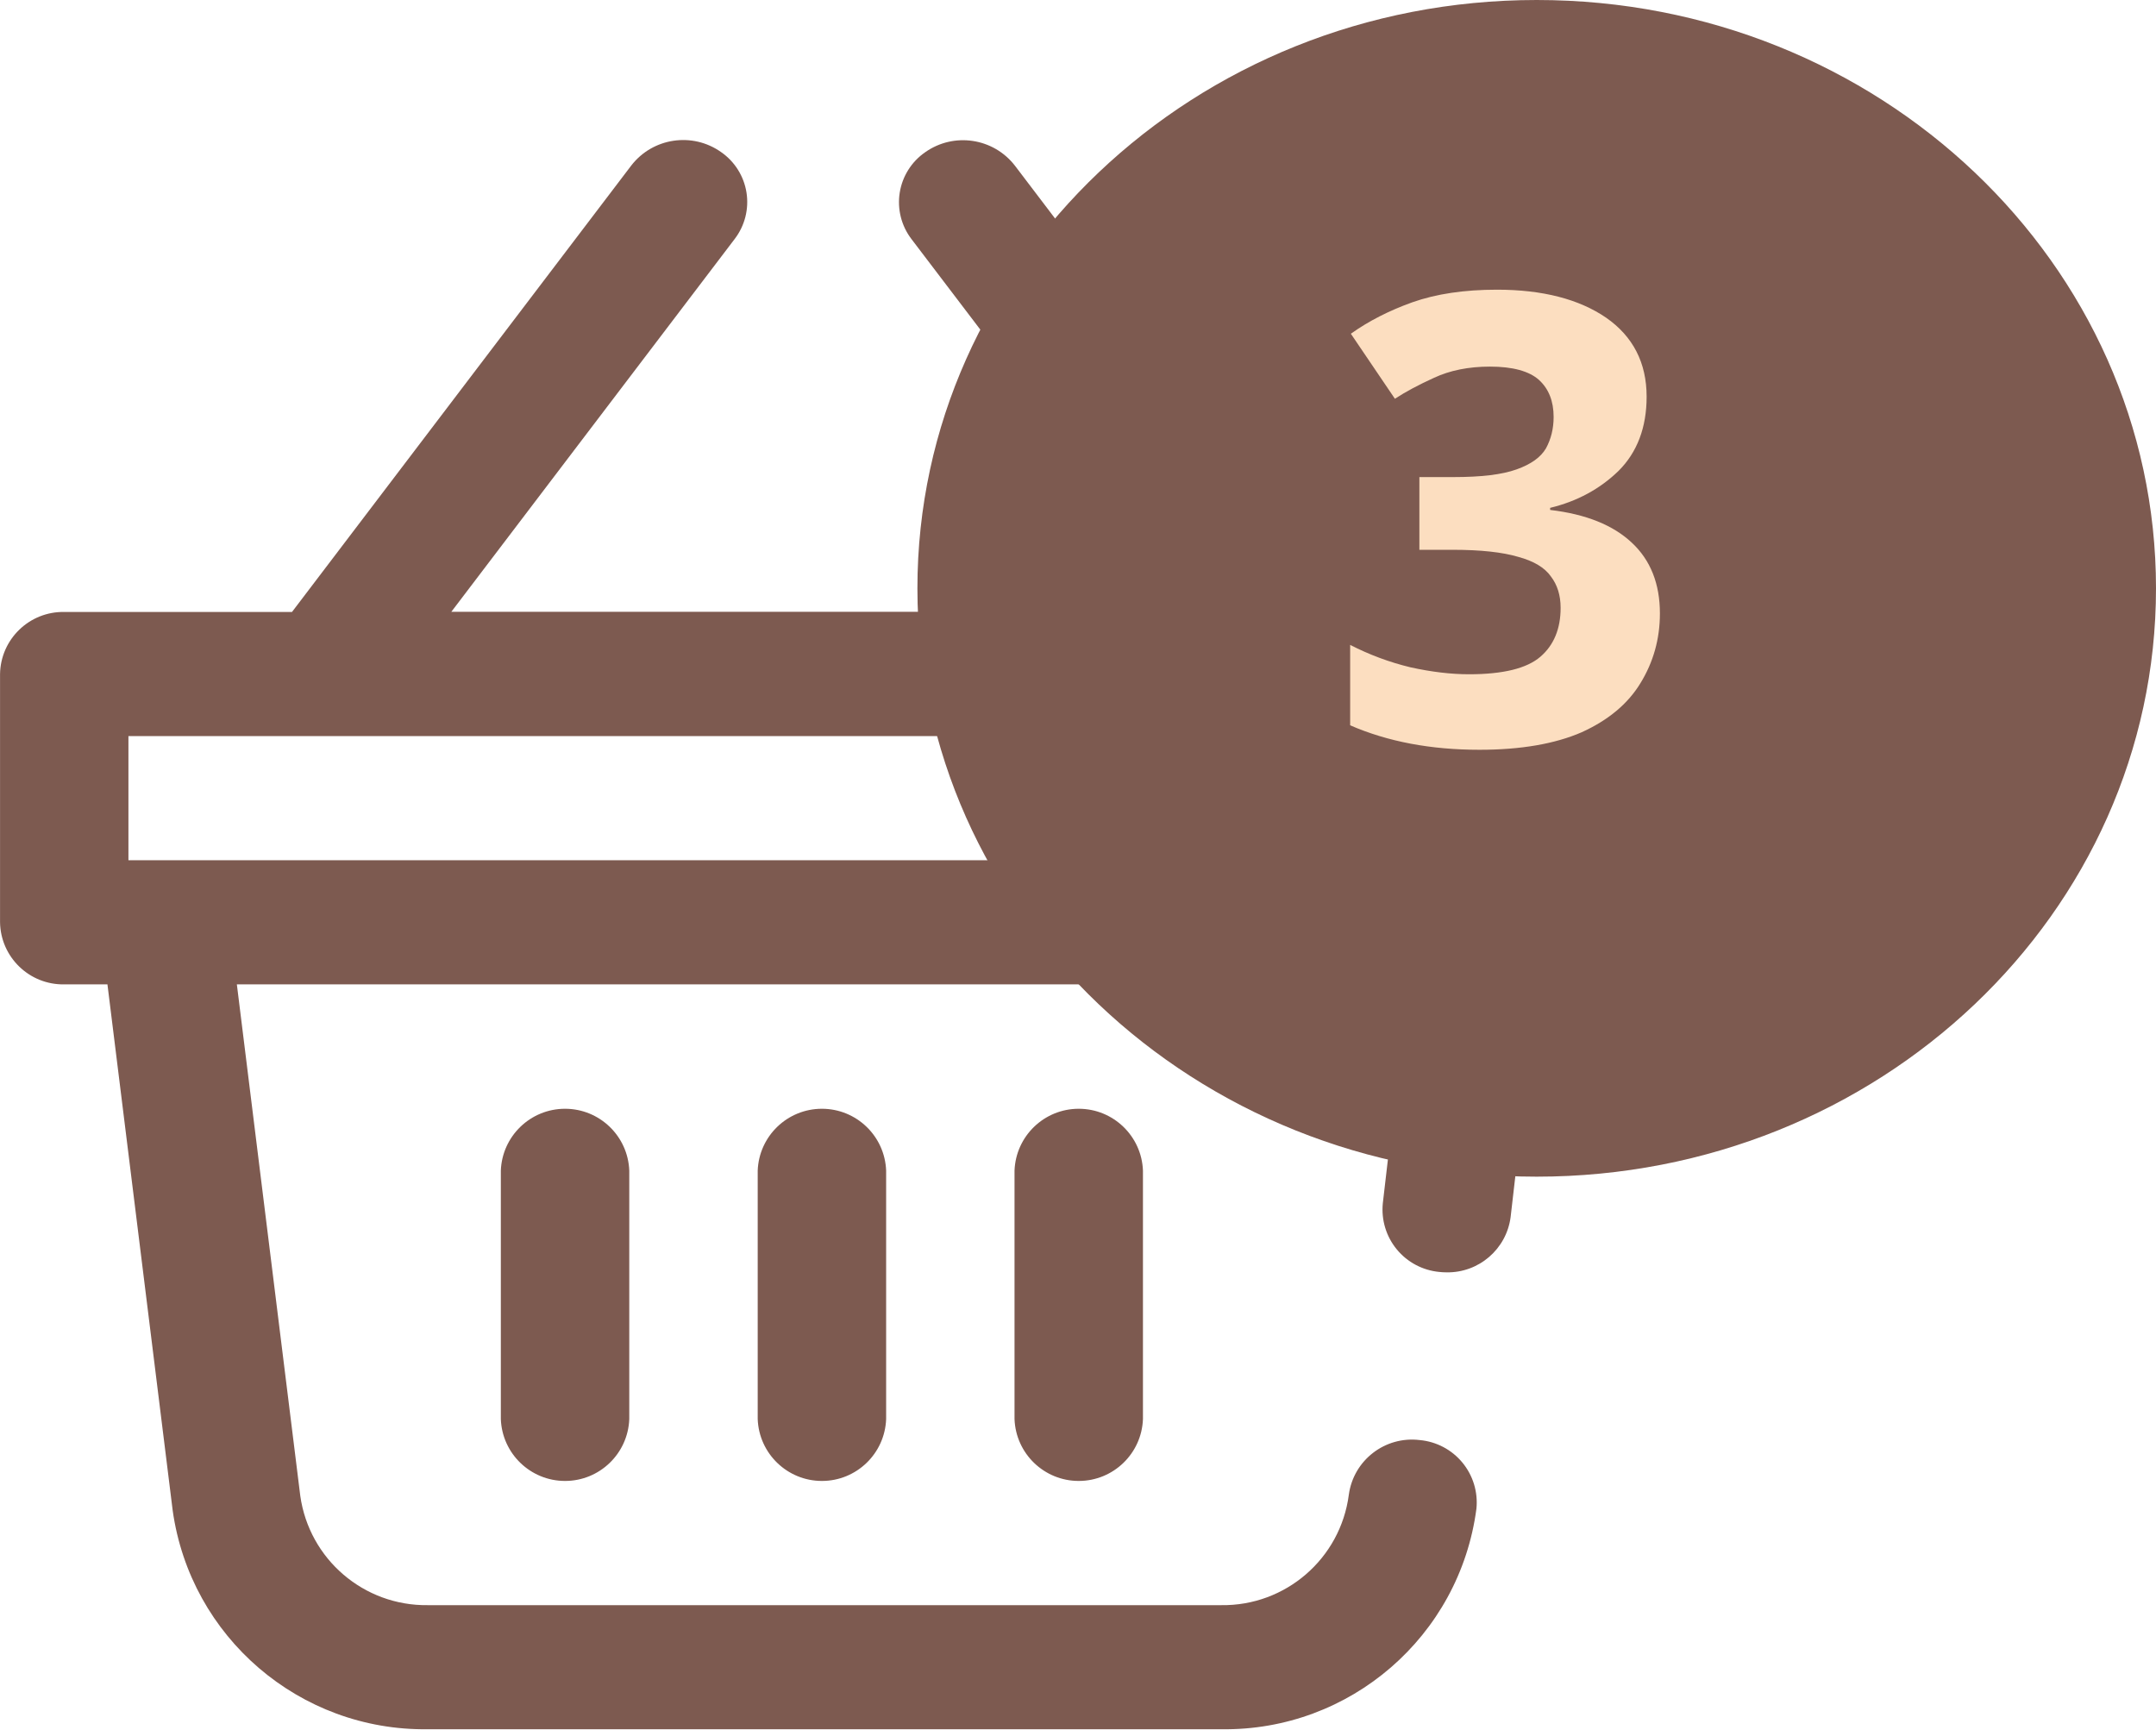
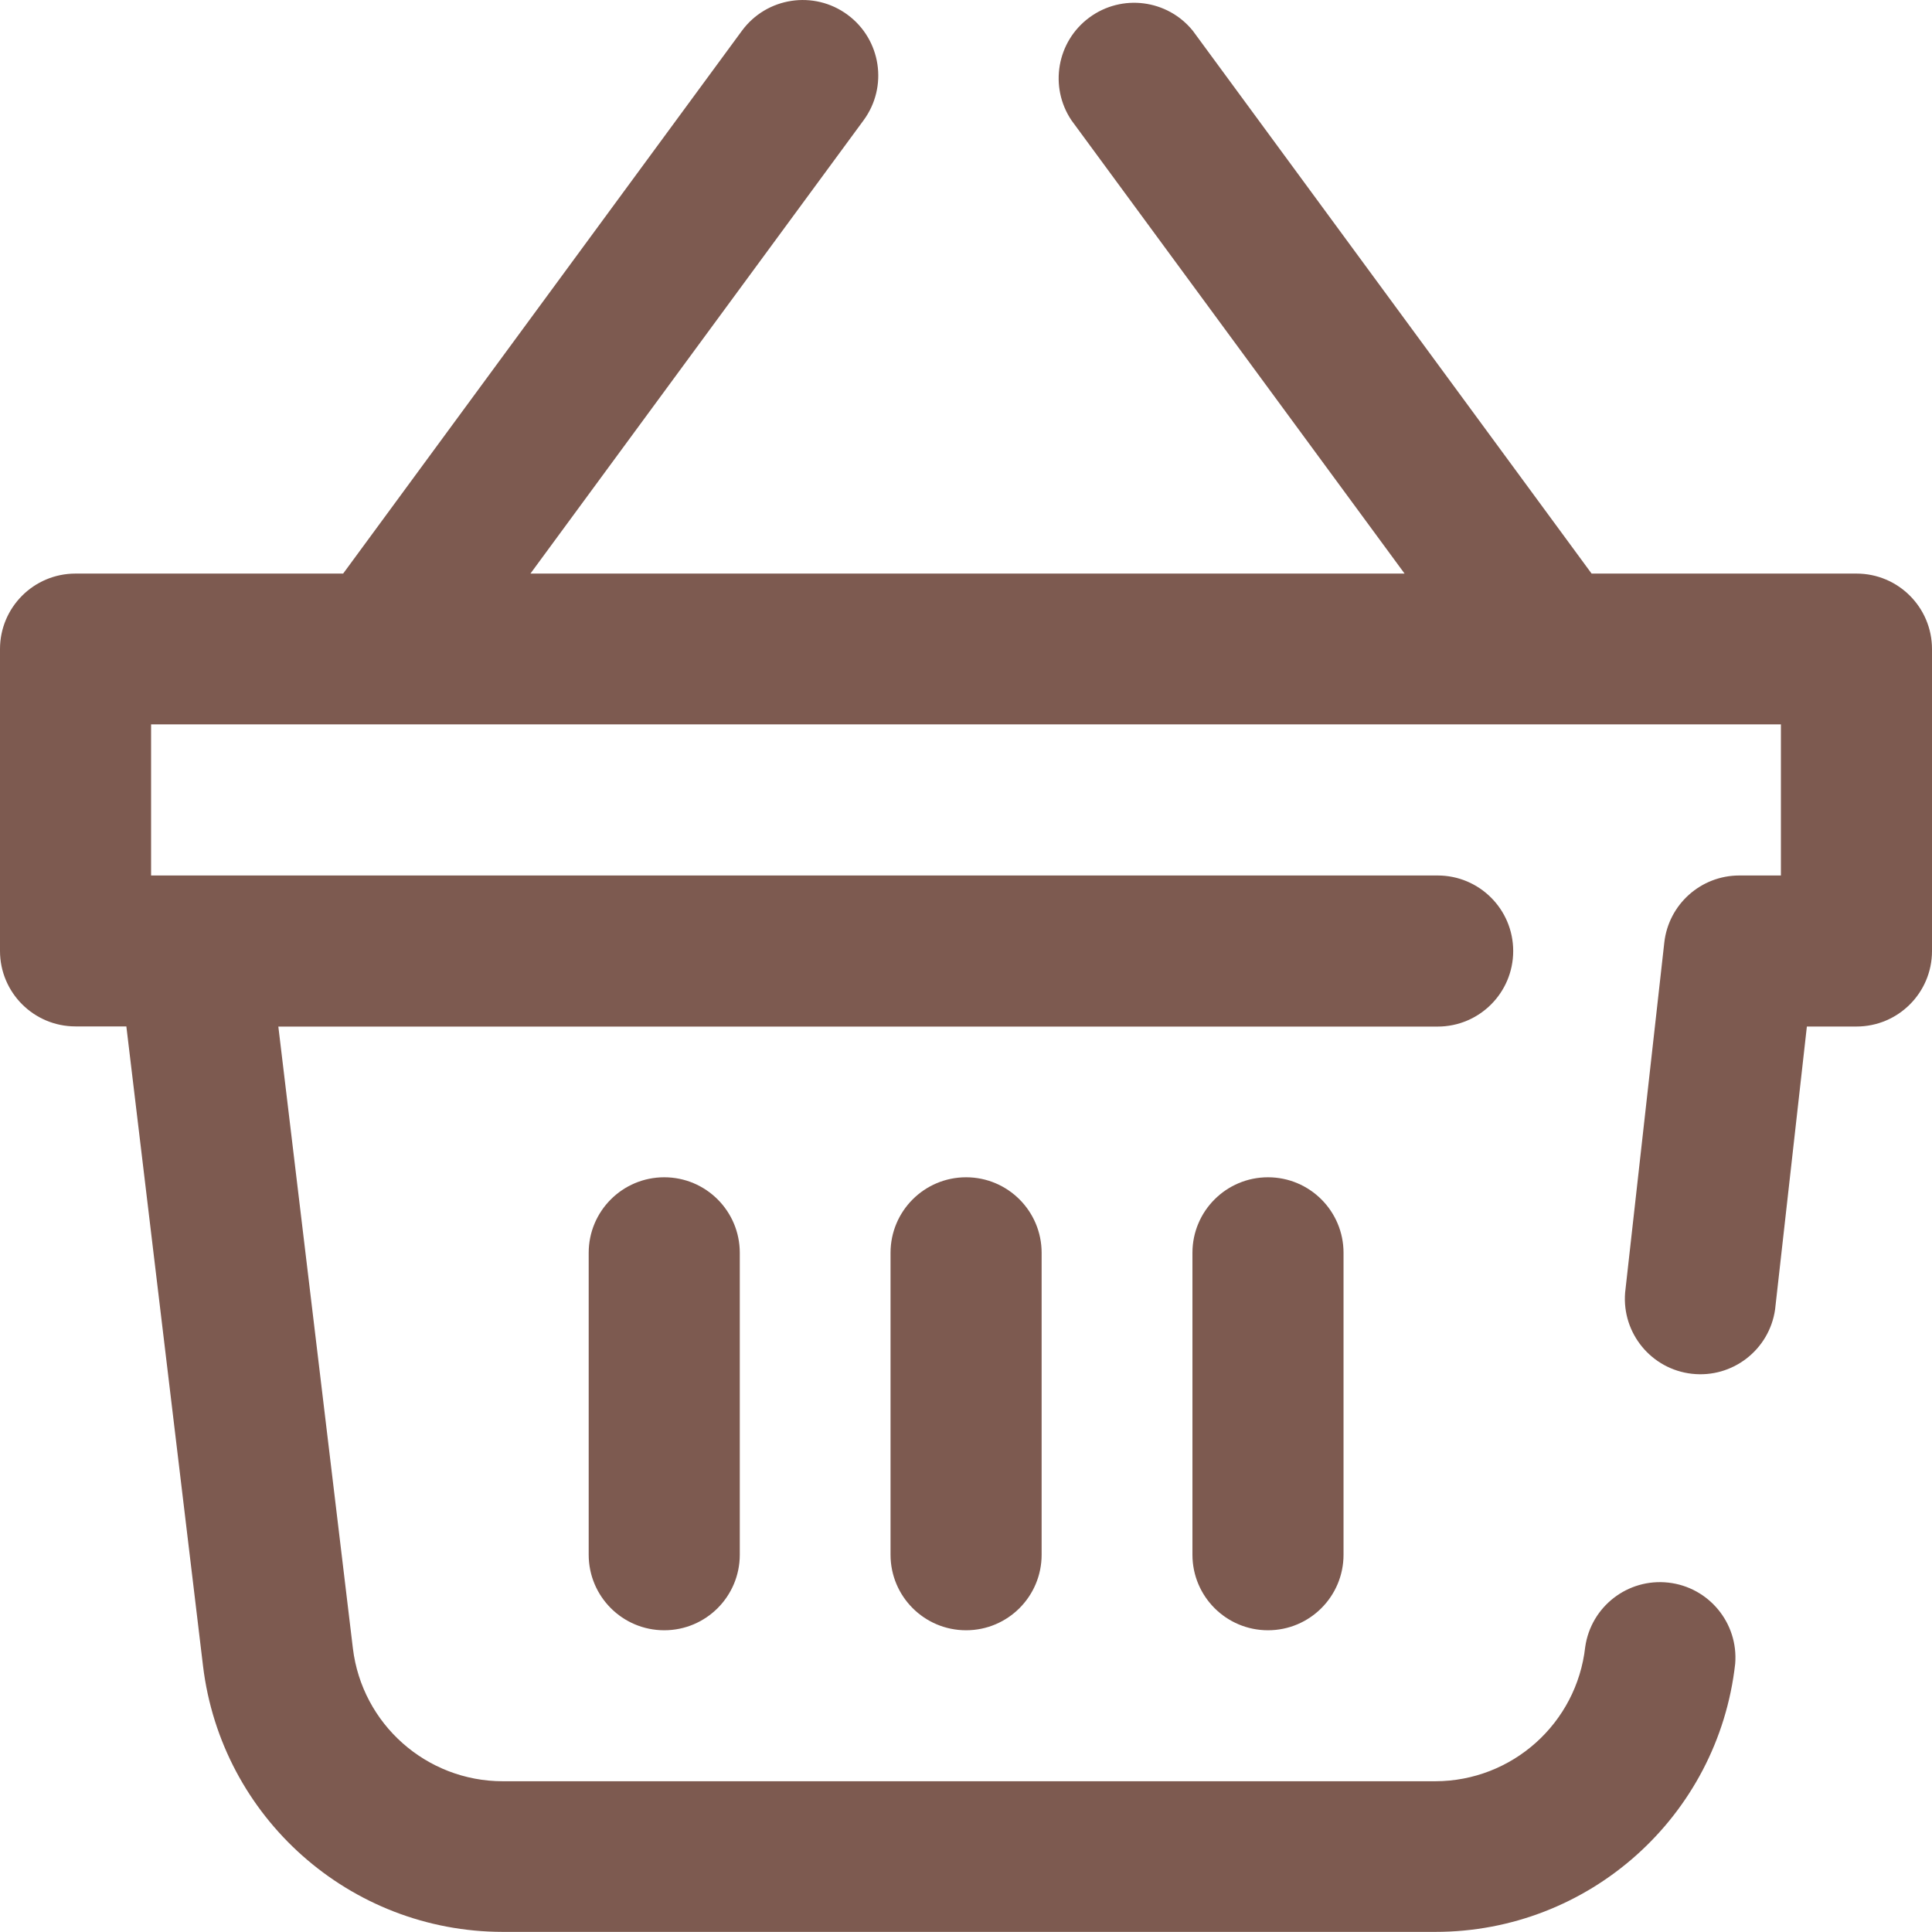
- <svg xmlns="http://www.w3.org/2000/svg" width="48.179" height="38.643" viewBox="0 0 48.179 38.643">
-   <g id="Group_565" data-name="Group 565" transform="translate(0 -79.505)">
-     <path id="shopping-cart" d="M37.231,11.93v5.549A1.411,1.411,0,0,1,35.8,18.865h-.944l-.6,5.2A1.419,1.419,0,0,1,32.824,25.3a1.491,1.491,0,0,1-.162-.009A1.4,1.4,0,0,1,31.4,23.757l.748-6.433a1.418,1.418,0,0,1,1.426-1.232h.792V13.317H3.369v2.774H27.833a1.388,1.388,0,1,1,0,2.774H5.792L7.209,30.293a2.839,2.839,0,0,0,2.849,2.444H27.788a2.835,2.835,0,0,0,2.852-2.465,1.424,1.424,0,0,1,1.586-1.224,1.4,1.4,0,0,1,1.266,1.533,5.669,5.669,0,0,1-5.7,4.929H10.058a5.679,5.679,0,0,1-5.7-4.888L2.9,18.865H1.934A1.411,1.411,0,0,1,.5,17.478V11.93a1.411,1.411,0,0,1,1.435-1.387H7.024L14.606.566a1.467,1.467,0,0,1,2.006-.3,1.357,1.357,0,0,1,.307,1.939l-6.334,8.334H27.2L20.866,2.209A1.357,1.357,0,0,1,21.173.27a1.467,1.467,0,0,1,2.006.3l7.582,9.976H35.8a1.412,1.412,0,0,1,1.435,1.387Zm-19.8,11.1v5.549a1.436,1.436,0,0,0,2.87,0V23.027a1.436,1.436,0,0,0-2.87,0Zm5.739,0v5.549a1.436,1.436,0,0,0,2.87,0V23.027a1.436,1.436,0,0,0-2.87,0Zm-11.479,0v5.549a1.436,1.436,0,0,0,2.87,0V23.027a1.436,1.436,0,0,0-2.87,0Zm0,0" transform="translate(-0.499 82.637)" fill="#7d5a50" />
-     <ellipse id="Ellipse_53" data-name="Ellipse 53" cx="13.839" cy="13.147" rx="13.839" ry="13.147" transform="translate(20.501 79.505)" fill="#7d5a50" />
-     <text id="_3" data-name="3" transform="translate(29.64 96.119)" fill="#fcdec0" font-size="14" font-family="SegoeUI-Bold, Segoe UI" font-weight="700">
-       <tspan x="0" y="0">3</tspan>
-     </text>
-   </g>
+ <svg xmlns="http://www.w3.org/2000/svg" width="34.525" height="34.525" viewBox="0 0 34.525 34.525">
+   <path d="M35.025,11.6v5.395a1.349,1.349,0,0,1-1.349,1.349h-.887L32.221,23.4a1.349,1.349,0,0,1-2.68-.3l.7-6.255a1.349,1.349,0,0,1,1.34-1.2h.744v-2.7H3.2v2.7H26.191a1.349,1.349,0,1,1,0,2.7H5.474l1.332,11.11a2.7,2.7,0,0,0,2.678,2.376H26.148a2.7,2.7,0,0,0,2.68-2.4,1.349,1.349,0,0,1,2.68.3,5.391,5.391,0,0,1-5.361,4.792H9.484a5.4,5.4,0,0,1-5.356-4.753L2.758,18.342h-.91A1.349,1.349,0,0,1,.5,16.993V11.6A1.349,1.349,0,0,1,1.848,10.25H6.632L13.758.55a1.349,1.349,0,0,1,2.174,1.6l-5.953,8.1H25.6l-5.953-8.1A1.349,1.349,0,0,1,21.816.55l7.126,9.7h4.734A1.349,1.349,0,0,1,35.025,11.6ZM16.414,22.388v5.395a1.349,1.349,0,1,0,2.7,0V22.388a1.349,1.349,0,0,0-2.7,0Zm5.395,0v5.395a1.349,1.349,0,1,0,2.7,0V22.388a1.349,1.349,0,0,0-2.7,0Zm-10.789,0v5.395a1.349,1.349,0,0,0,2.7,0V22.388a1.349,1.349,0,0,0-2.7,0Zm0,0" transform="translate(-0.5 0)" fill="#7d5a50" />
</svg>
